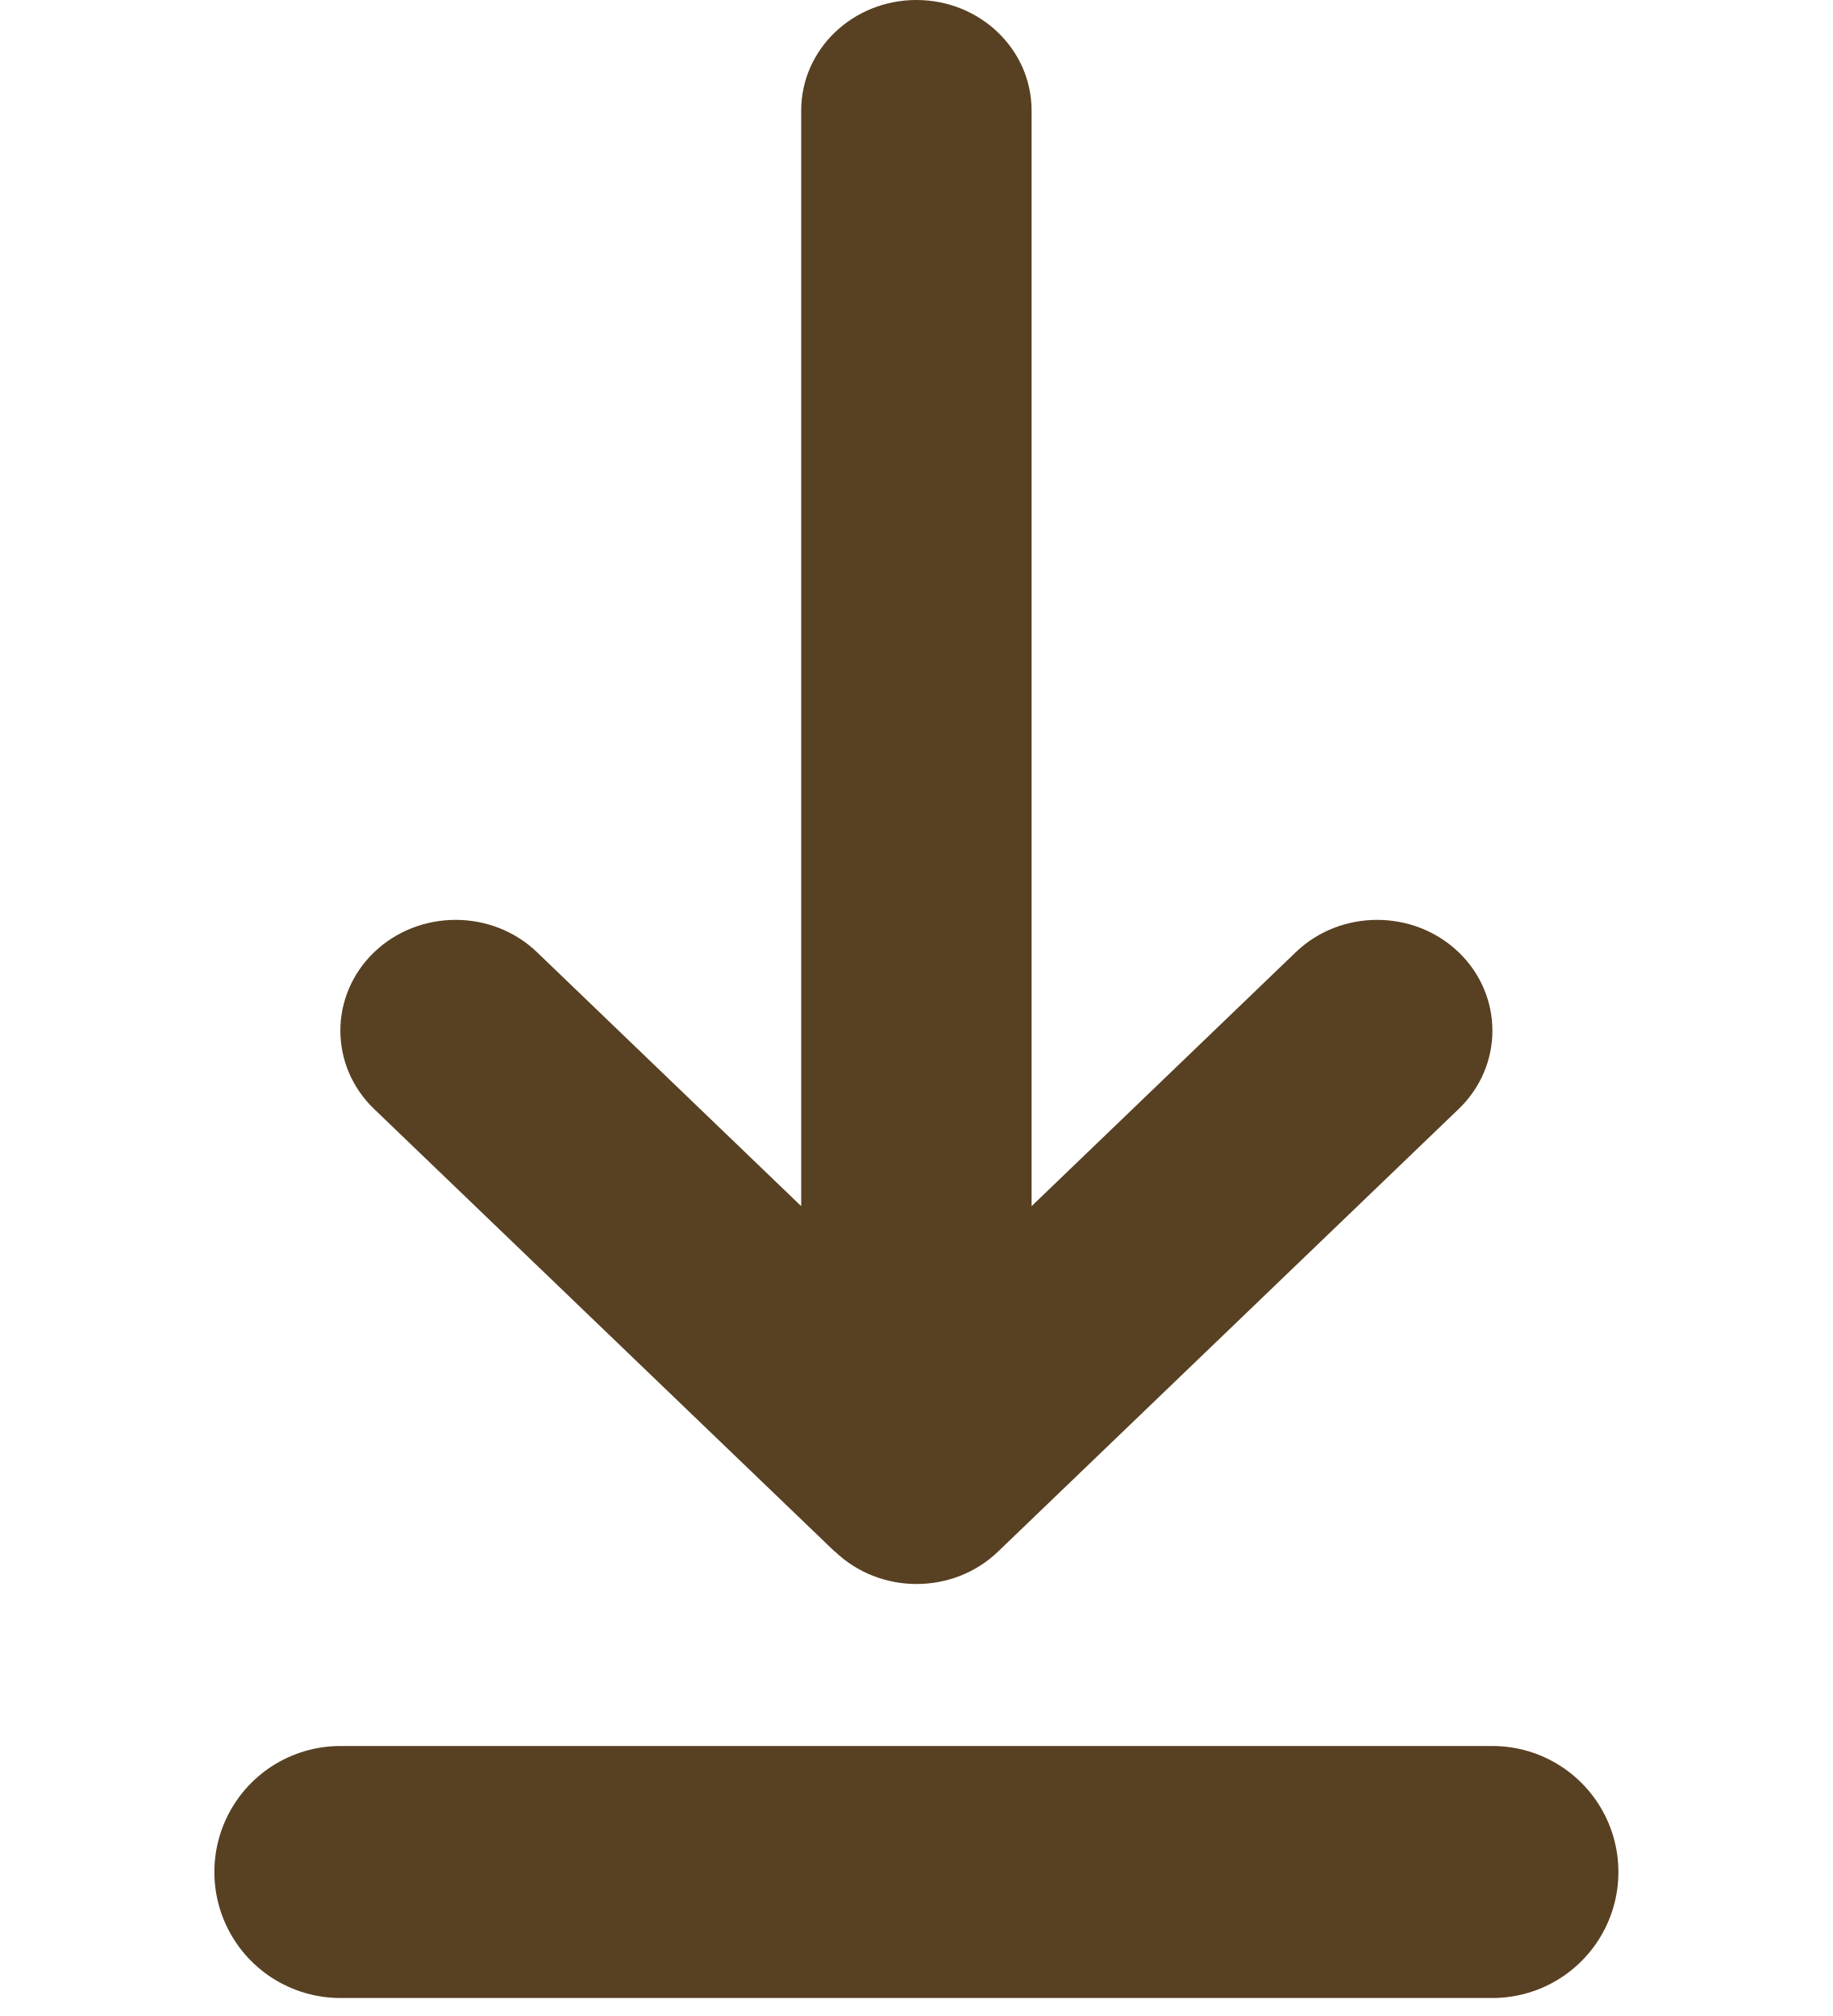
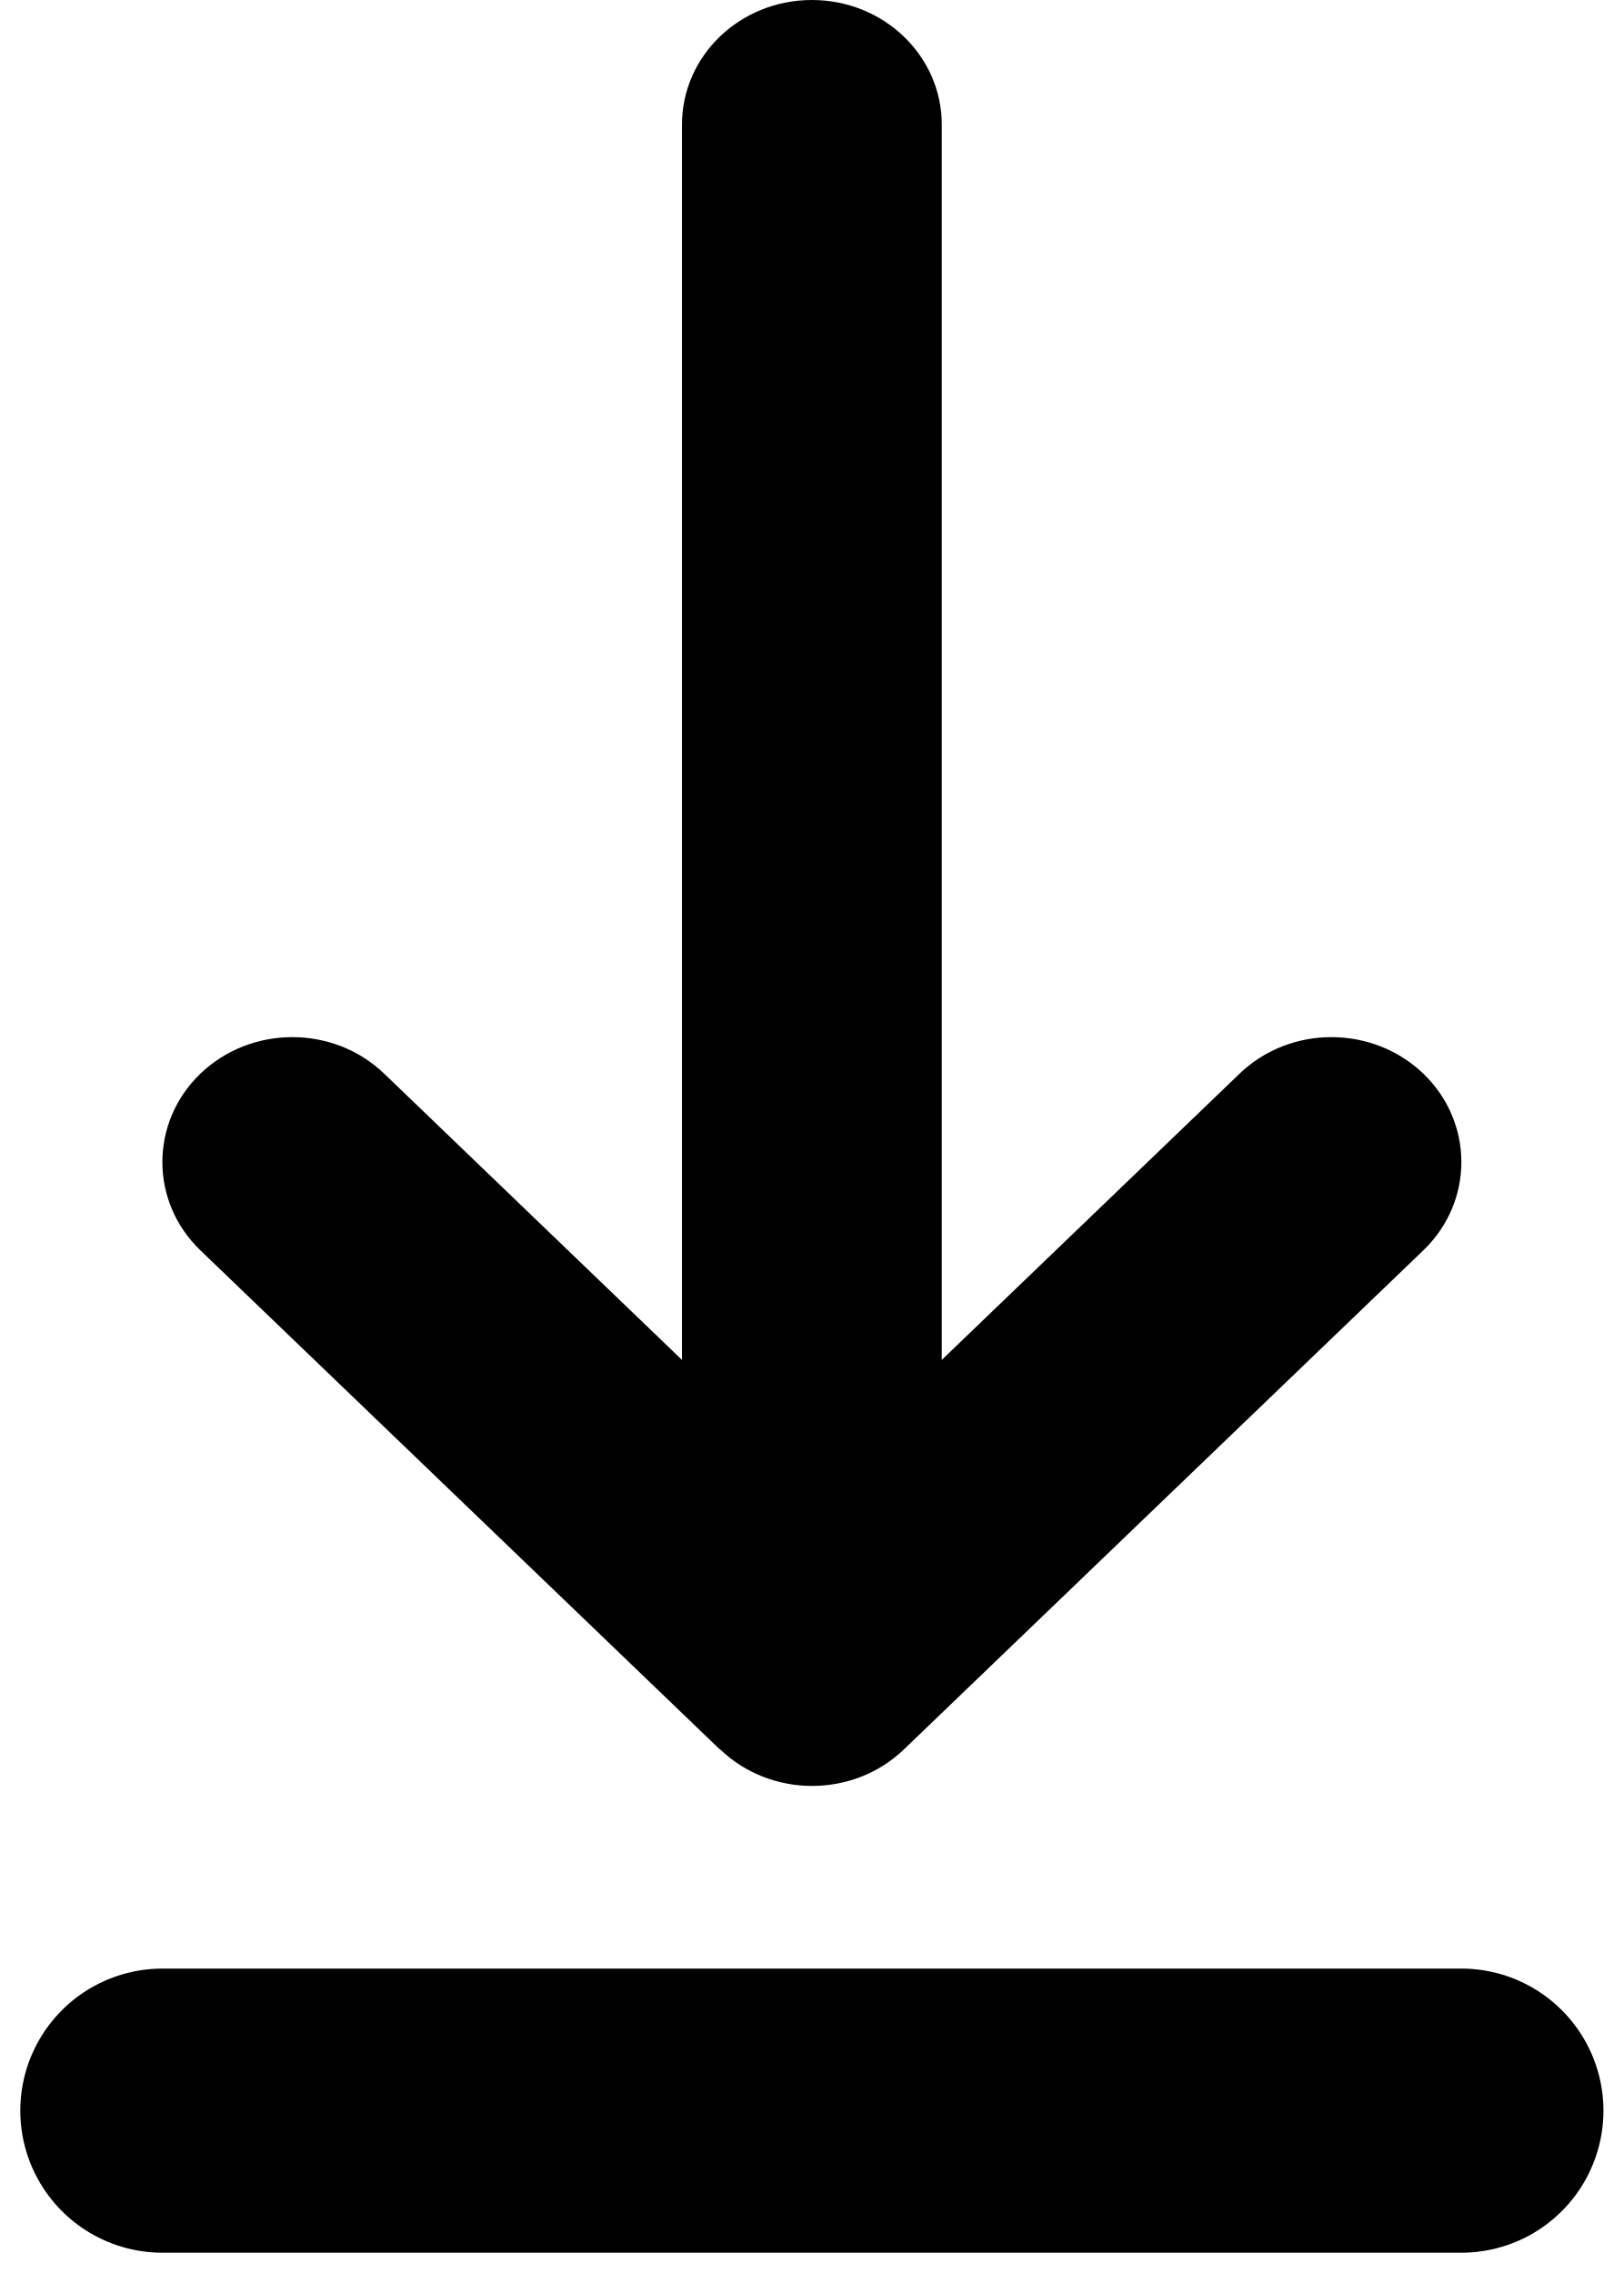
- <svg xmlns="http://www.w3.org/2000/svg" width="10" height="11" viewBox="0 0 10 14" fill="none">
-   <path d="M4.435 10.775C4.748 11.075 5.255 11.075 5.567 10.775L8.766 7.701C9.078 7.401 9.078 6.914 8.766 6.613C8.453 6.313 7.946 6.313 7.634 6.613L5.8 8.376L5.8 0.768C5.8 0.343 5.442 -1.55512e-07 5 -1.74846e-07C4.558 -1.94179e-07 4.2 0.343 4.2 0.768L4.2 8.376L2.366 6.613C2.054 6.313 1.547 6.313 1.234 6.613C0.922 6.914 0.922 7.401 1.234 7.701L4.433 10.775L4.435 10.775Z" fill="#584022" />
-   <path d="M1 13H9" stroke="#584022" stroke-width="1.75" stroke-linecap="round" />
+ <svg xmlns="http://www.w3.org/2000/svg" viewBox="0 0 10 14" fill="none">
+   <path d="M4.435 10.775C4.748 11.075 5.255 11.075 5.567 10.775L8.766 7.701C9.078 7.401 9.078 6.914 8.766 6.613C8.453 6.313 7.946 6.313 7.634 6.613L5.8 8.376L5.8 0.768C5.8 0.343 5.442 -1.55512e-07 5 -1.74846e-07C4.558 -1.94179e-07 4.2 0.343 4.2 0.768L4.2 8.376L2.366 6.613C2.054 6.313 1.547 6.313 1.234 6.613C0.922 6.914 0.922 7.401 1.234 7.701L4.433 10.775L4.435 10.775Z" fill="currentColor" />
+   <path d="M1 13H9" stroke="currentColor" stroke-width="1.75" stroke-linecap="round" />
</svg>
